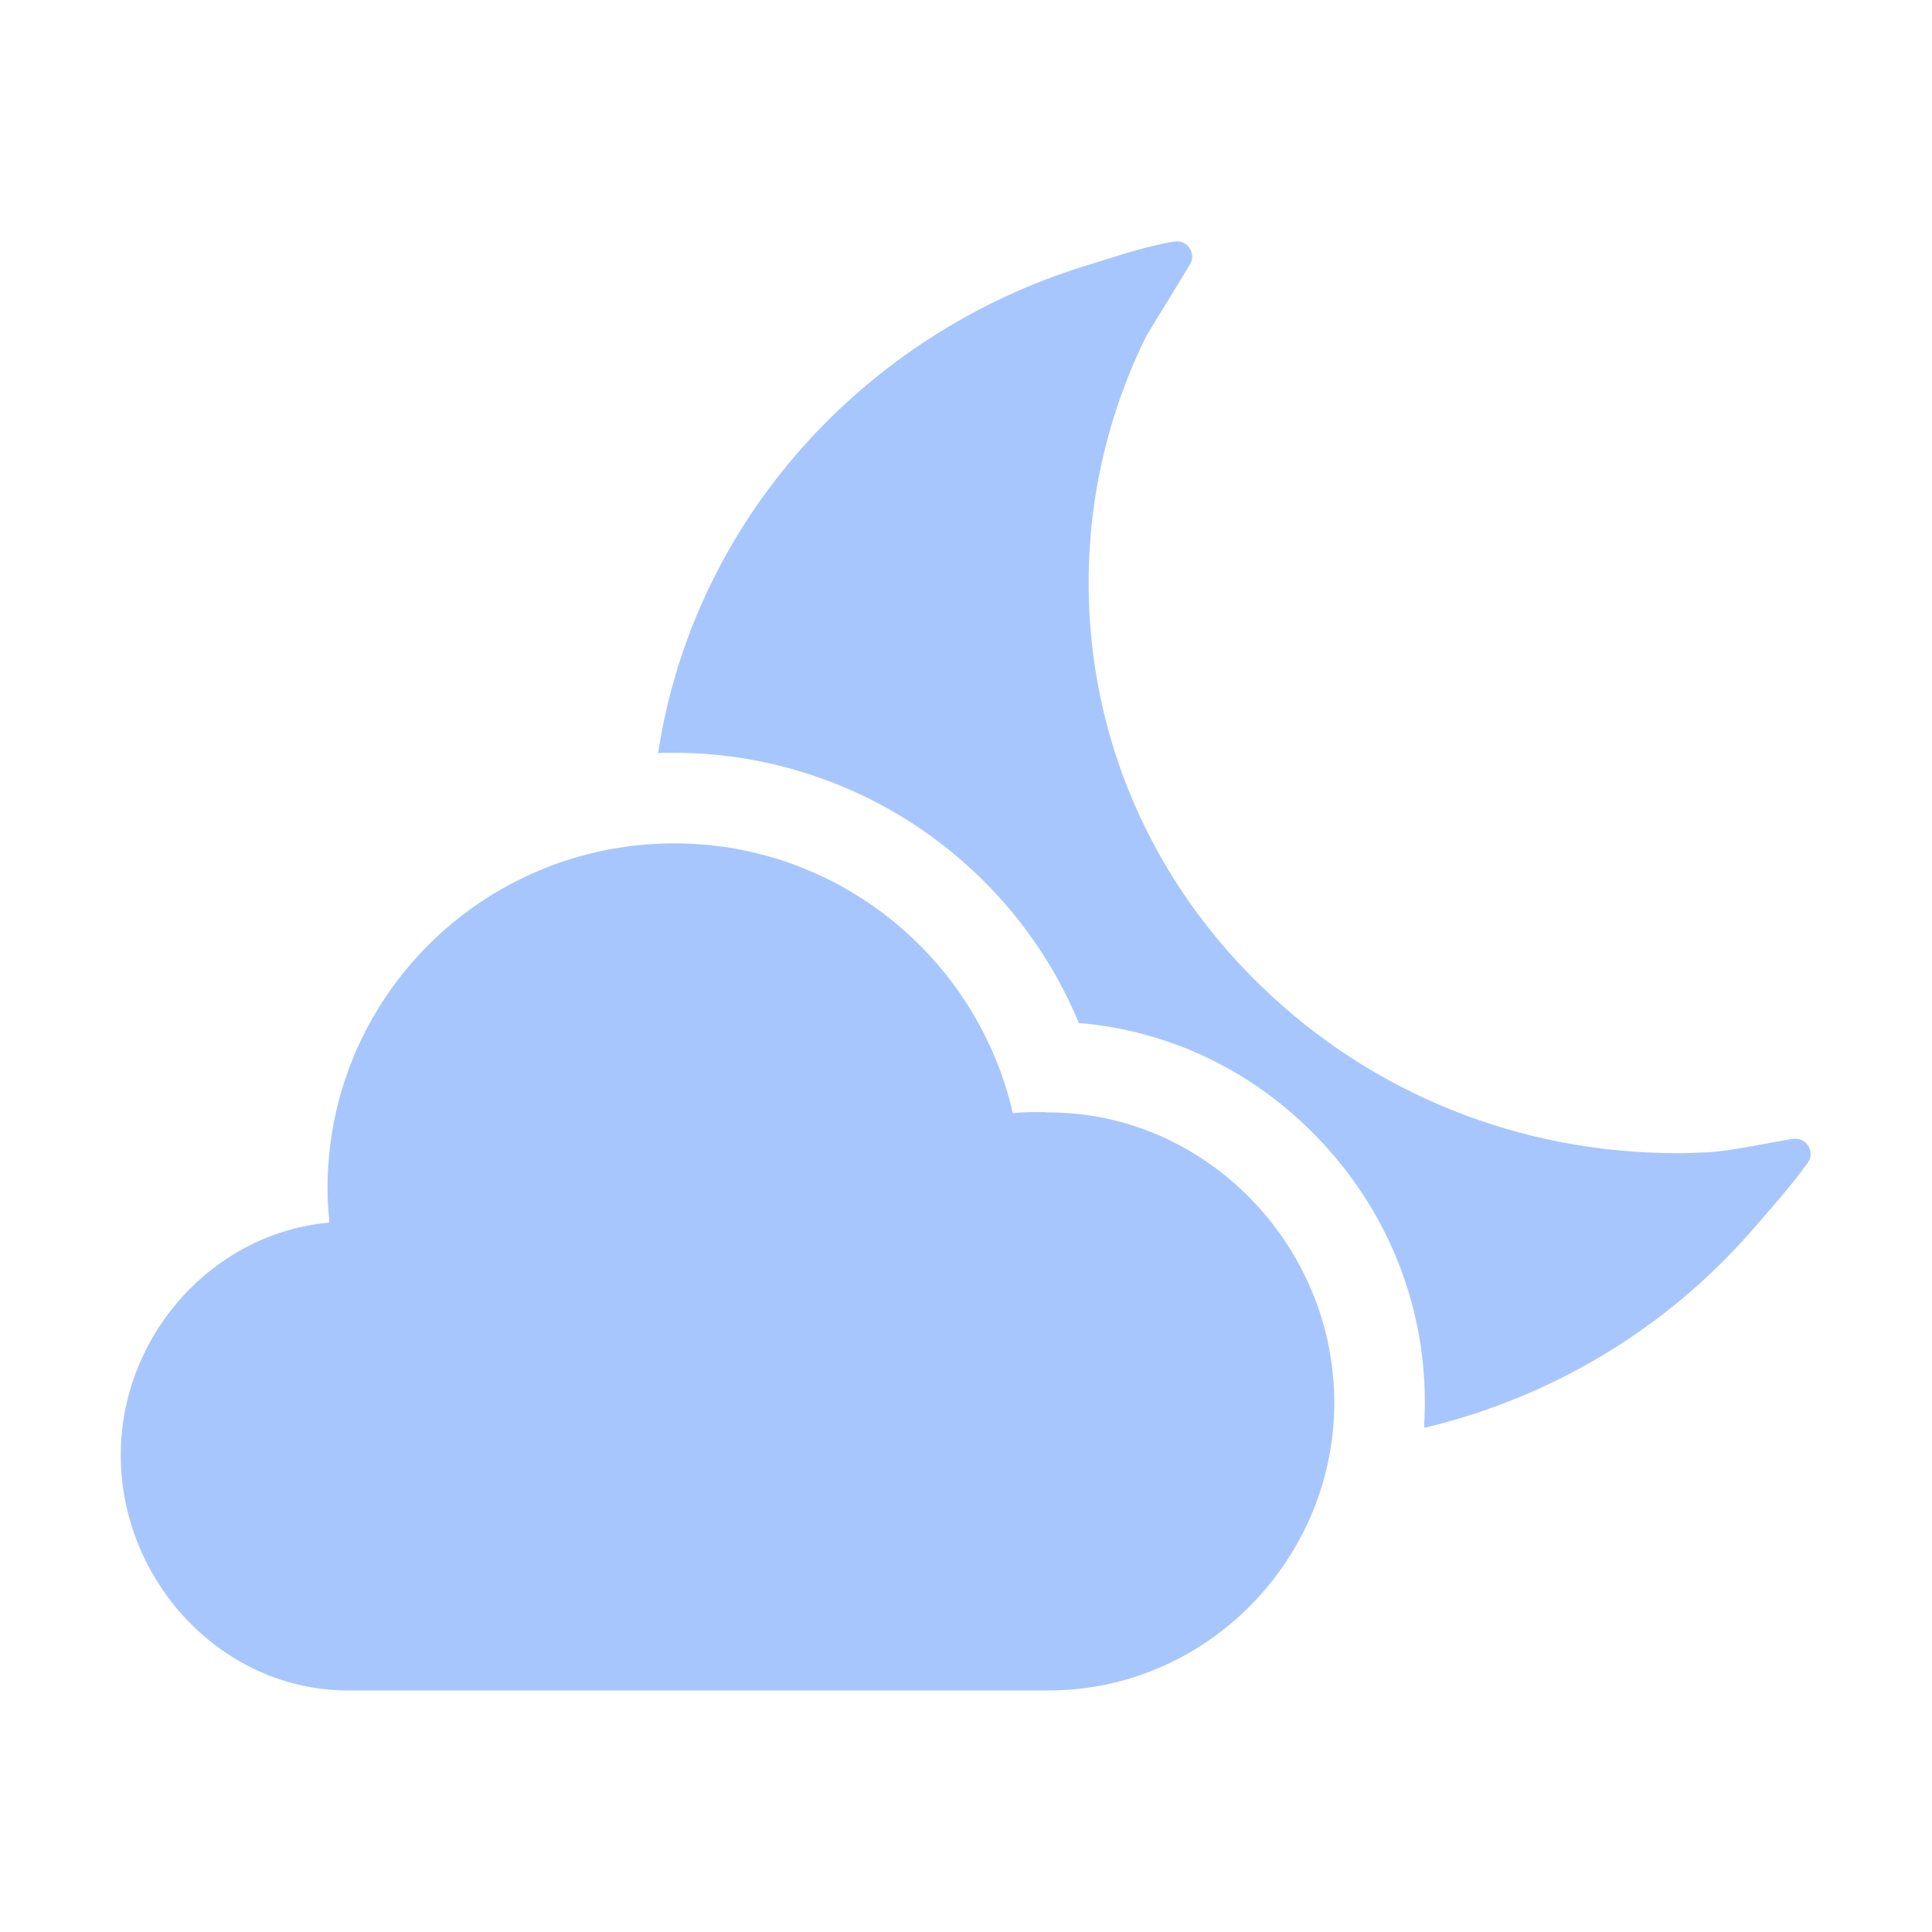
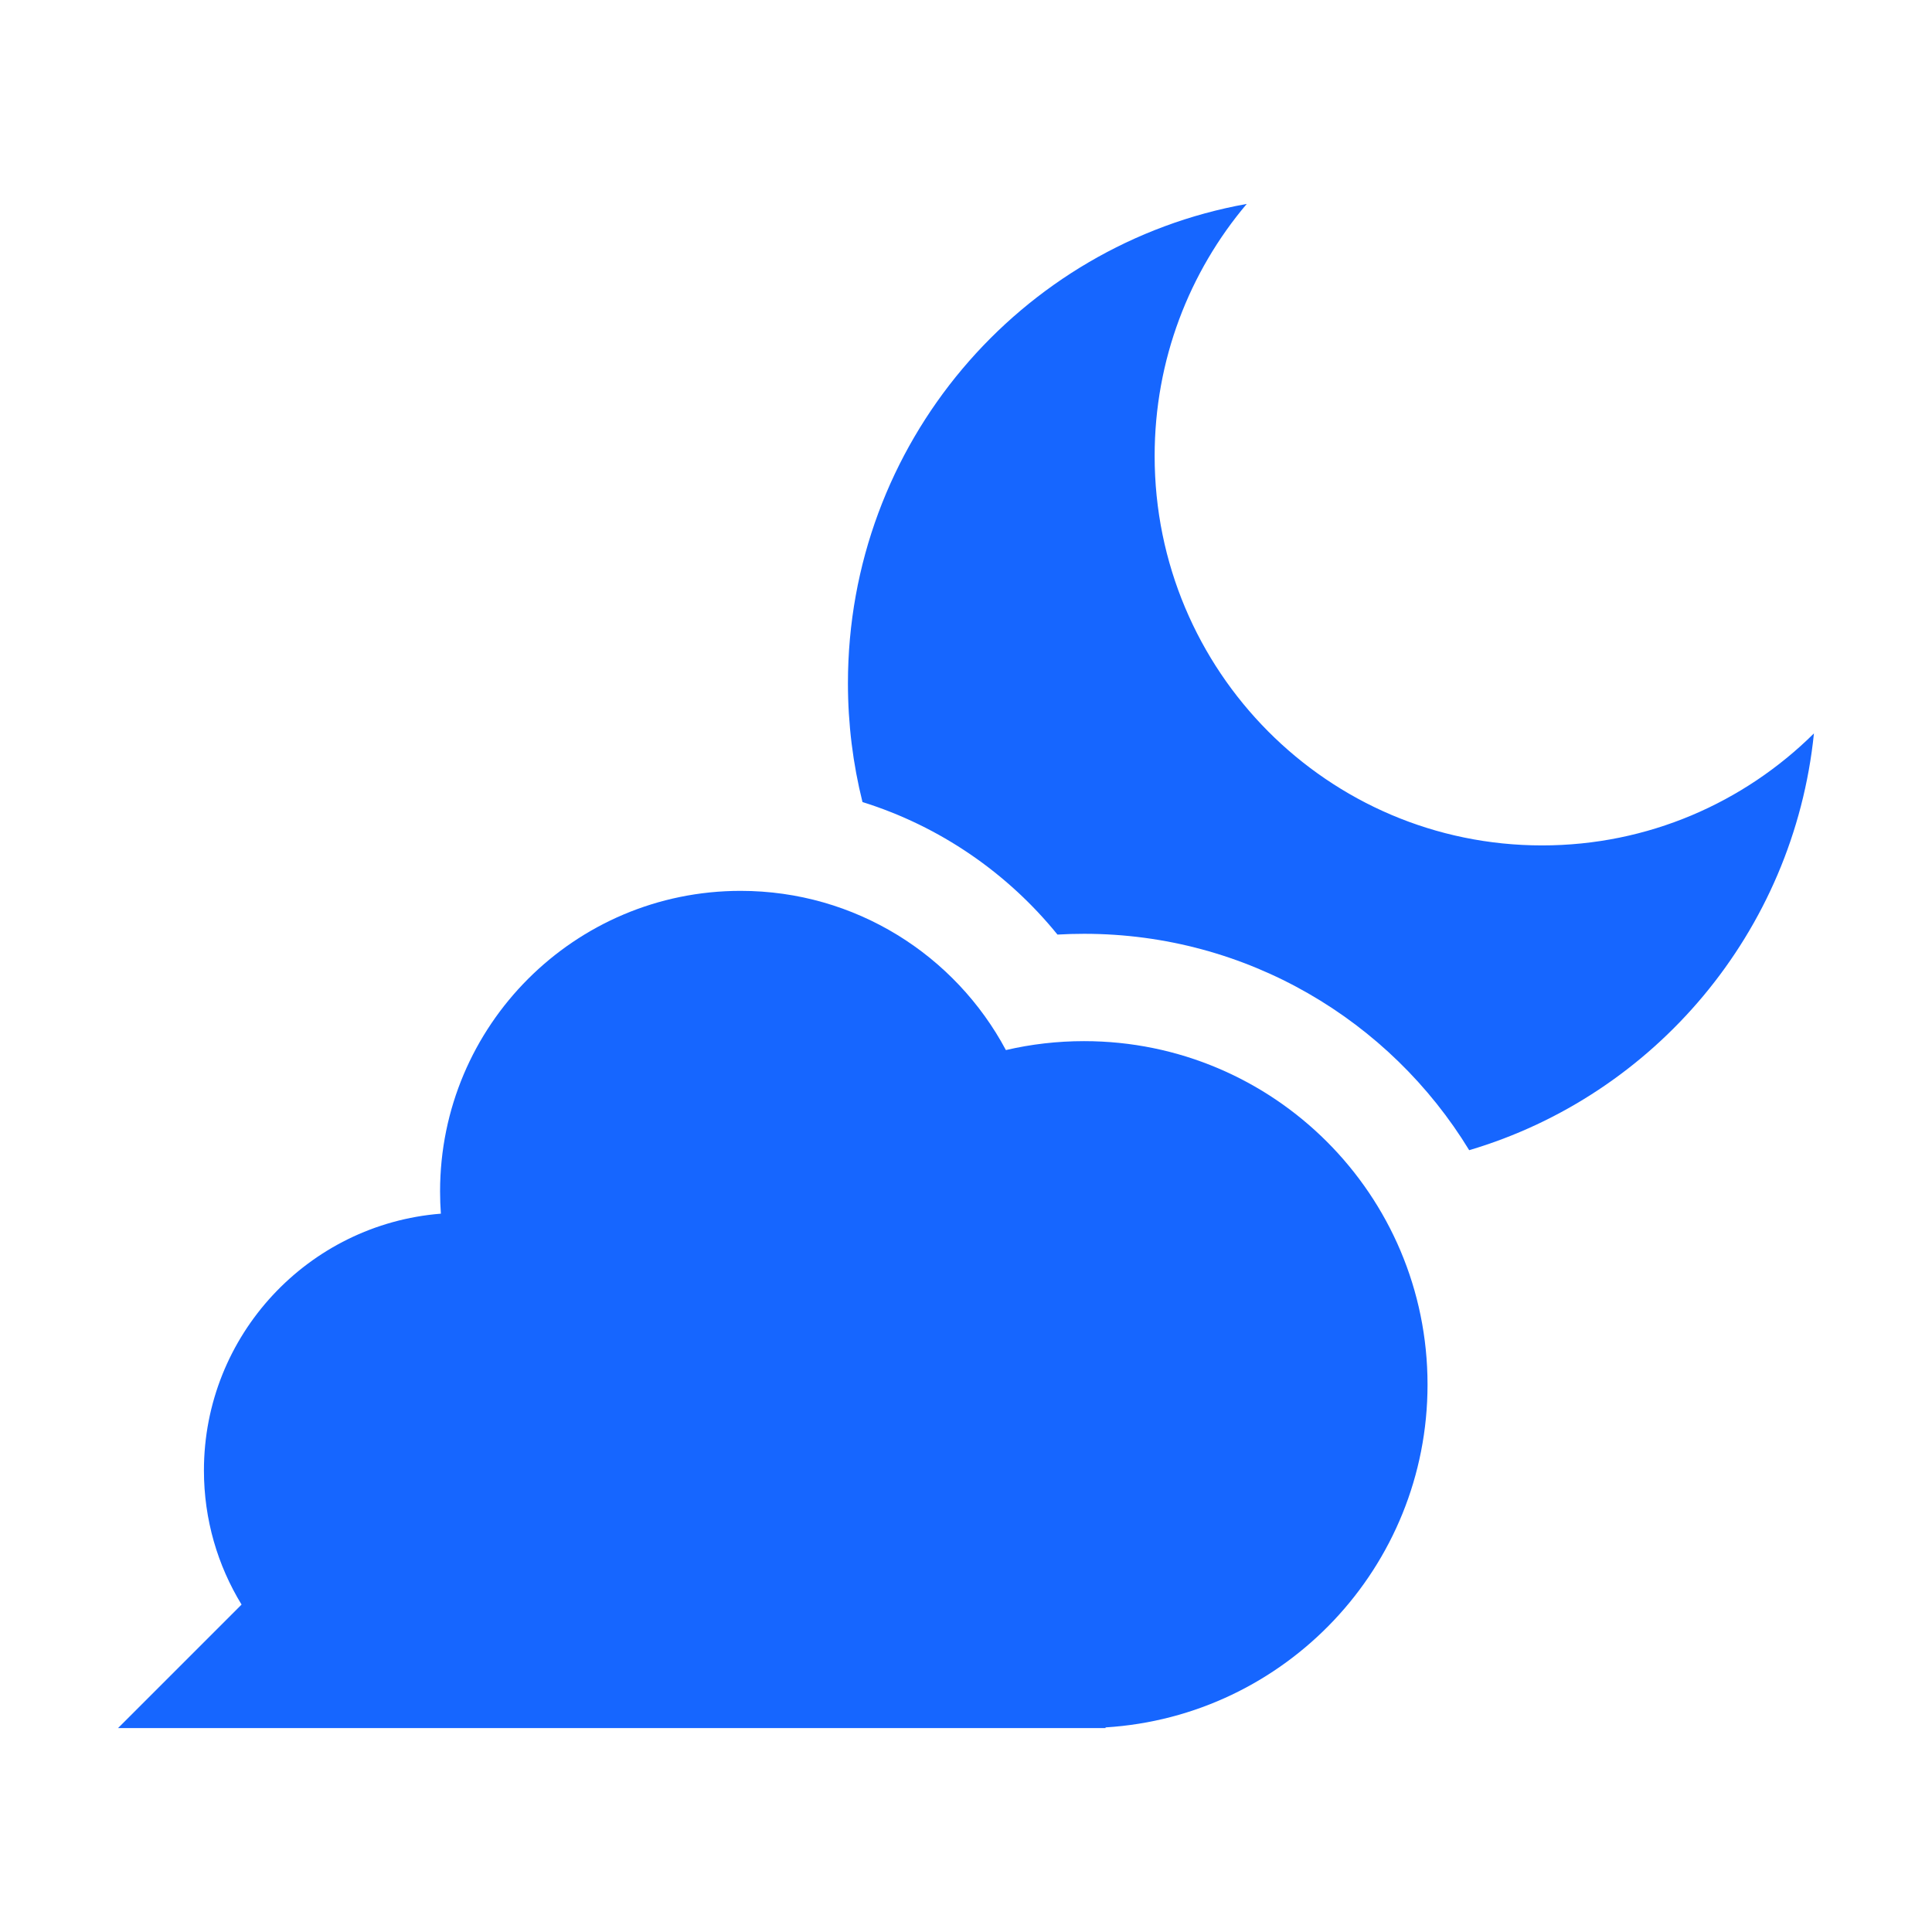
- <svg xmlns="http://www.w3.org/2000/svg" width="250" height="250" viewBox="0 0 512 512">
-   <path d="M277.8 294.8c-.5 0-1.1-.1-1.6-.1-2.6 0-5.2 0-7.8.3-9.3-40.8-45.9-71.5-89.7-71.5-50.8 0-91.9 40.9-91.9 91.4 0 3.1.2 6.1.5 9.1-31 2.7-55.3 30.1-55.3 61.6C32 419 58.8 448 92.3 448h185.5c41.9 0 75.8-34.7 75.8-76.3 0-41.6-33.9-76.9-75.8-76.9z" fill="#A8C6FE" />
-   <path d="M452.1 305.4c-2.5.1-5 .2-7.6.2-41.7 0-80.8-15.7-110.3-44.3-29.5-28.5-45.7-66.5-45.7-106.8 0-23 5.3-45.2 15.2-65.3L315.4 70c1.7-2.9-.8-6.5-4.1-6-7.6 1.2-15.7 4-23.2 6.3-59.5 18.2-104.4 68.1-113.7 129.3 1.4-.1 2.9-.1 4.3-.1 26.5 0 52.4 9.2 73 25.9 15.1 12.2 26.9 28 34.2 45.7 23.7 2 45.7 12.4 62.7 29.8 18.7 19.1 29 44.2 29 70.7 0 2.3-.1 4.6-.2 6.8 34.2-8.1 64.3-26.6 86.4-51.8 4.8-5.5 11.3-12.8 15.3-18.5 2-2.8-.3-6.7-3.8-6.3-6.8 1-15.9 3.2-23.2 3.6z" fill="#A8C6FE" />
+ <svg xmlns="http://www.w3.org/2000/svg" width="128" height="128" viewBox="0 0 128 128" fill="none">
+   <path d="M102.166 56.011C109.184 56.011 115.544 53.179 120.178 48.591C118.834 61.753 109.617 72.569 97.338 76.203C92.095 67.606 82.629 61.867 71.822 61.867C71.231 61.867 70.643 61.884 70.06 61.918C66.75 57.839 62.275 54.743 57.142 53.138C56.512 50.617 56.178 47.978 56.178 45.261C56.178 29.392 67.58 16.2 82.599 13.511C78.794 18.011 76.498 23.841 76.498 30.21C76.498 44.459 87.99 56.011 102.166 56.011Z" fill="#1666FF" />
+   <path d="M7.822 114.489L16.004 106.307C14.422 103.719 13.511 100.677 13.511 97.422C13.511 88.457 20.424 81.106 29.209 80.409C29.174 79.922 29.156 79.43 29.156 78.933C29.156 67.936 38.07 59.022 49.067 59.022C56.678 59.022 63.293 63.293 66.643 69.57C68.307 69.182 70.041 68.978 71.822 68.978C84.39 68.978 94.578 79.165 94.578 91.733C94.578 103.823 85.15 113.711 73.245 114.445V114.489H7.822Z" fill="#1666FF" />
</svg>
